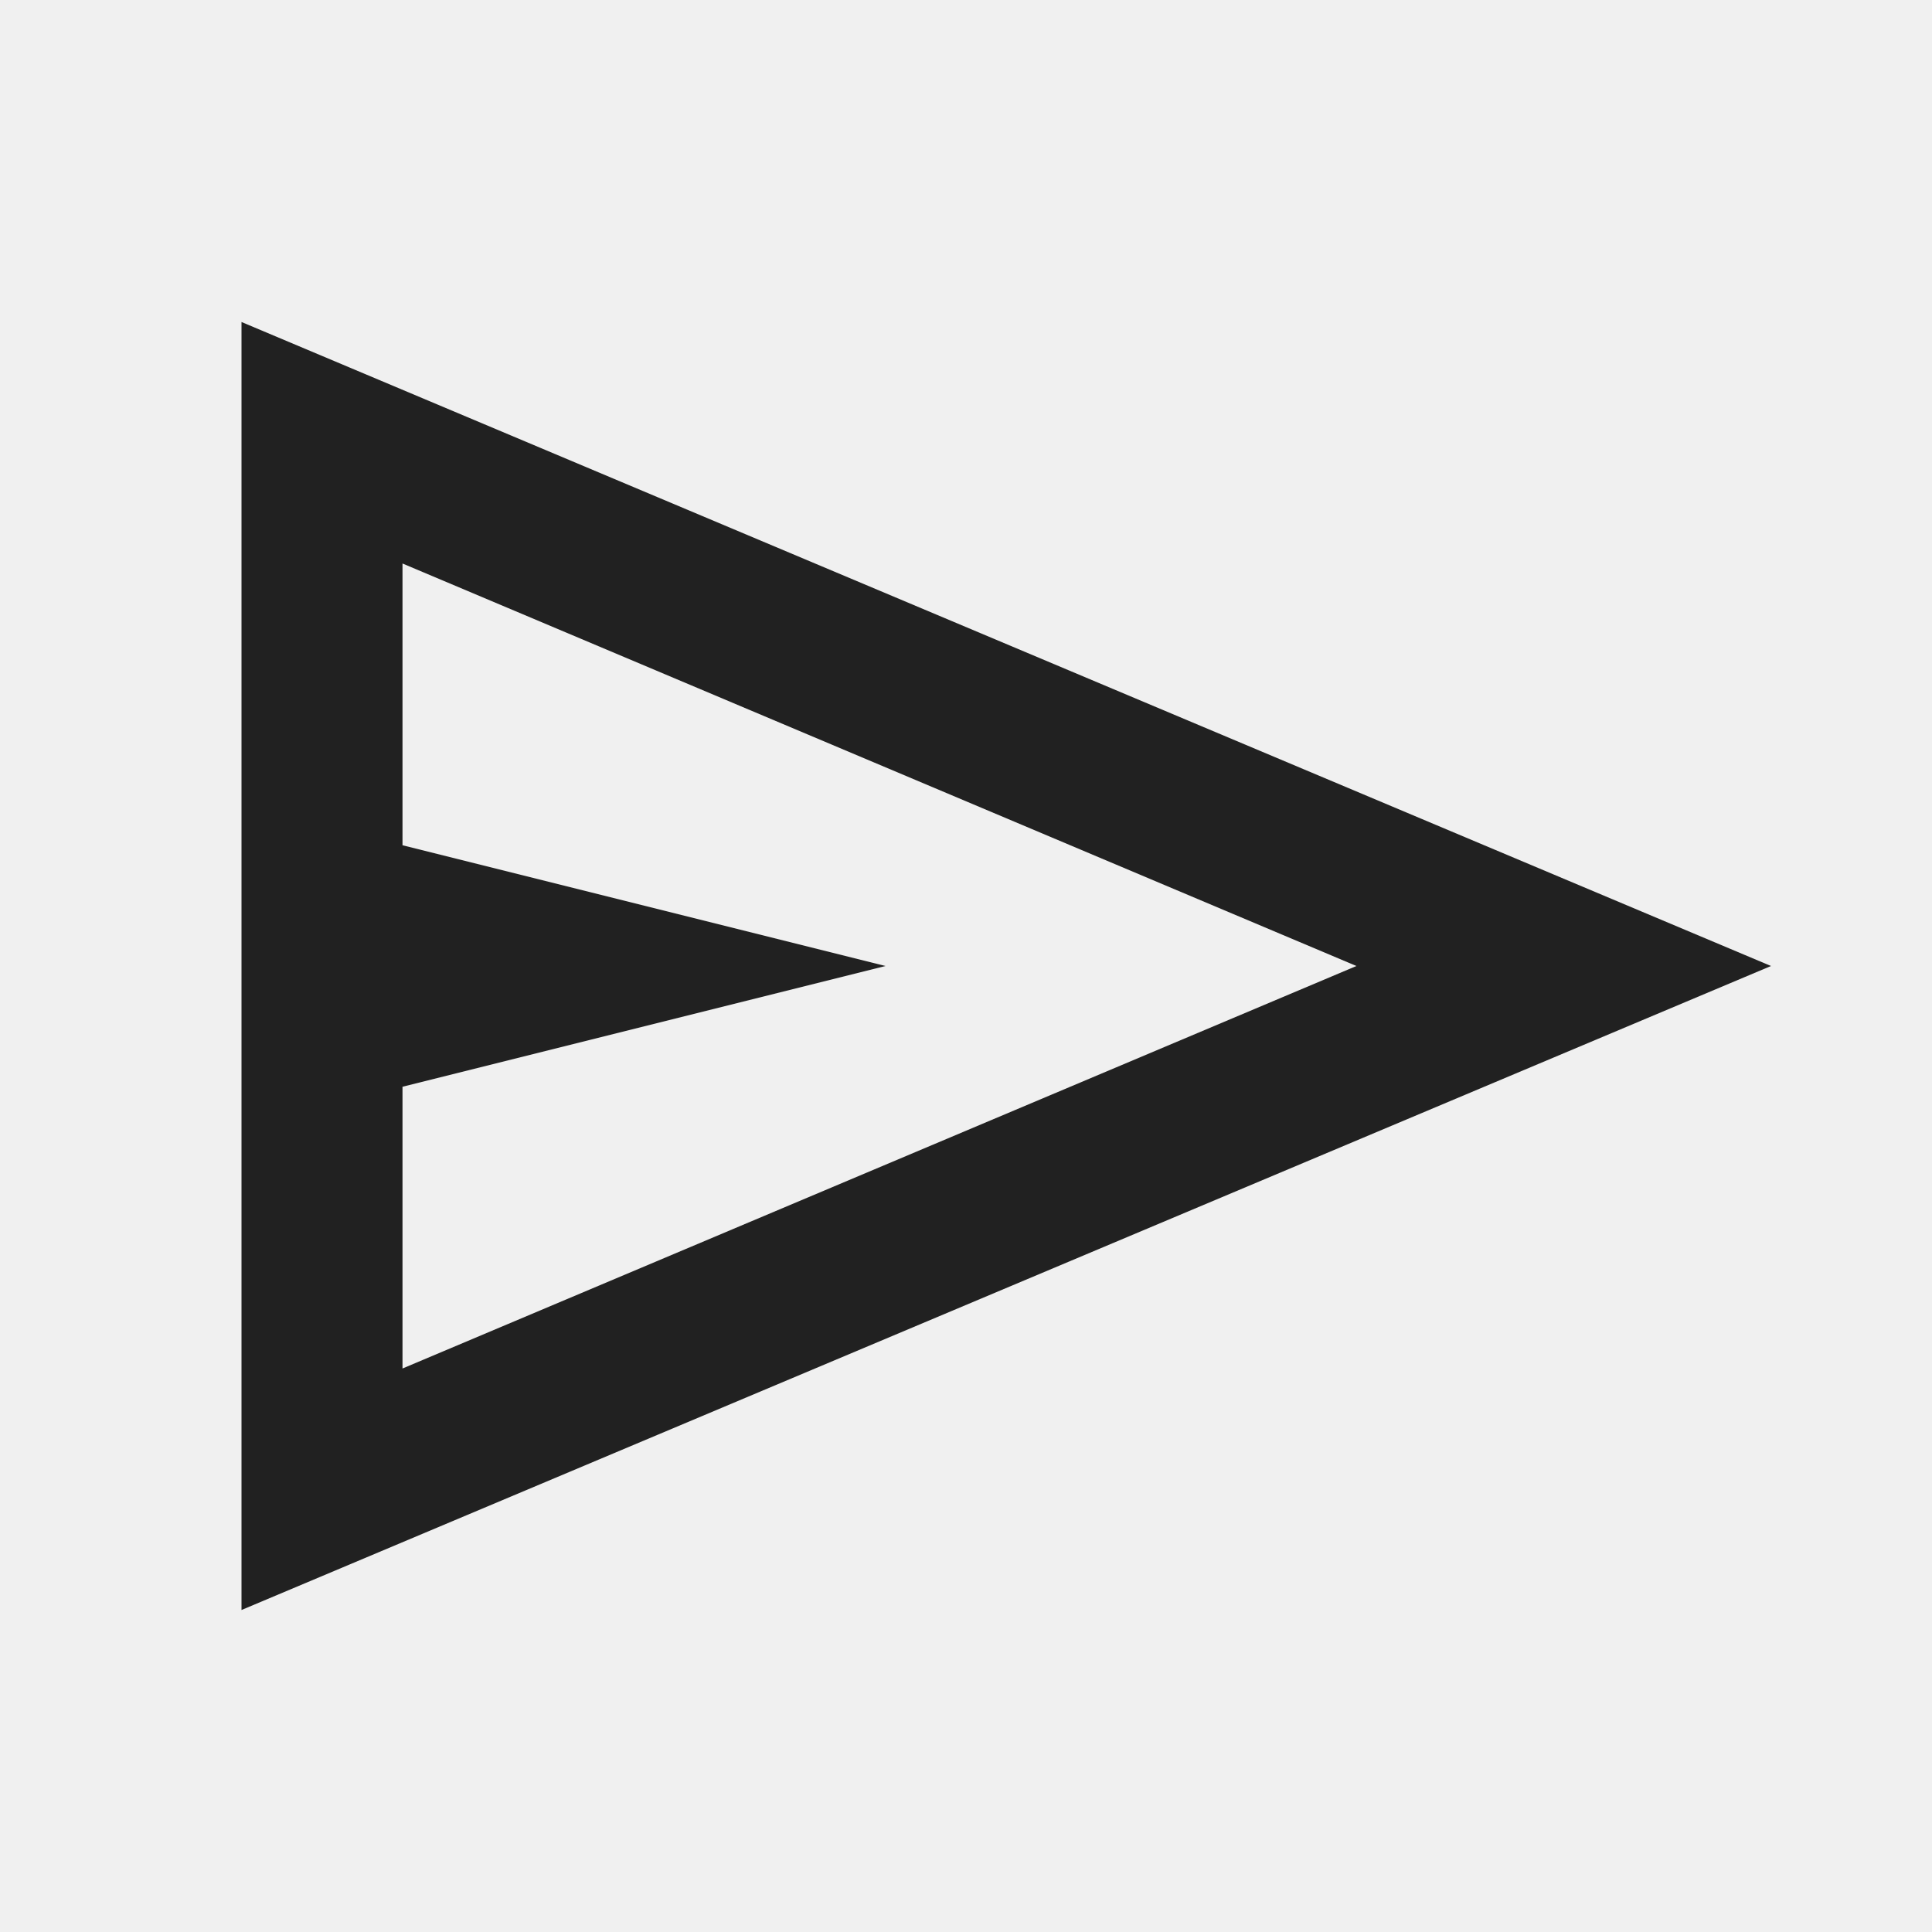
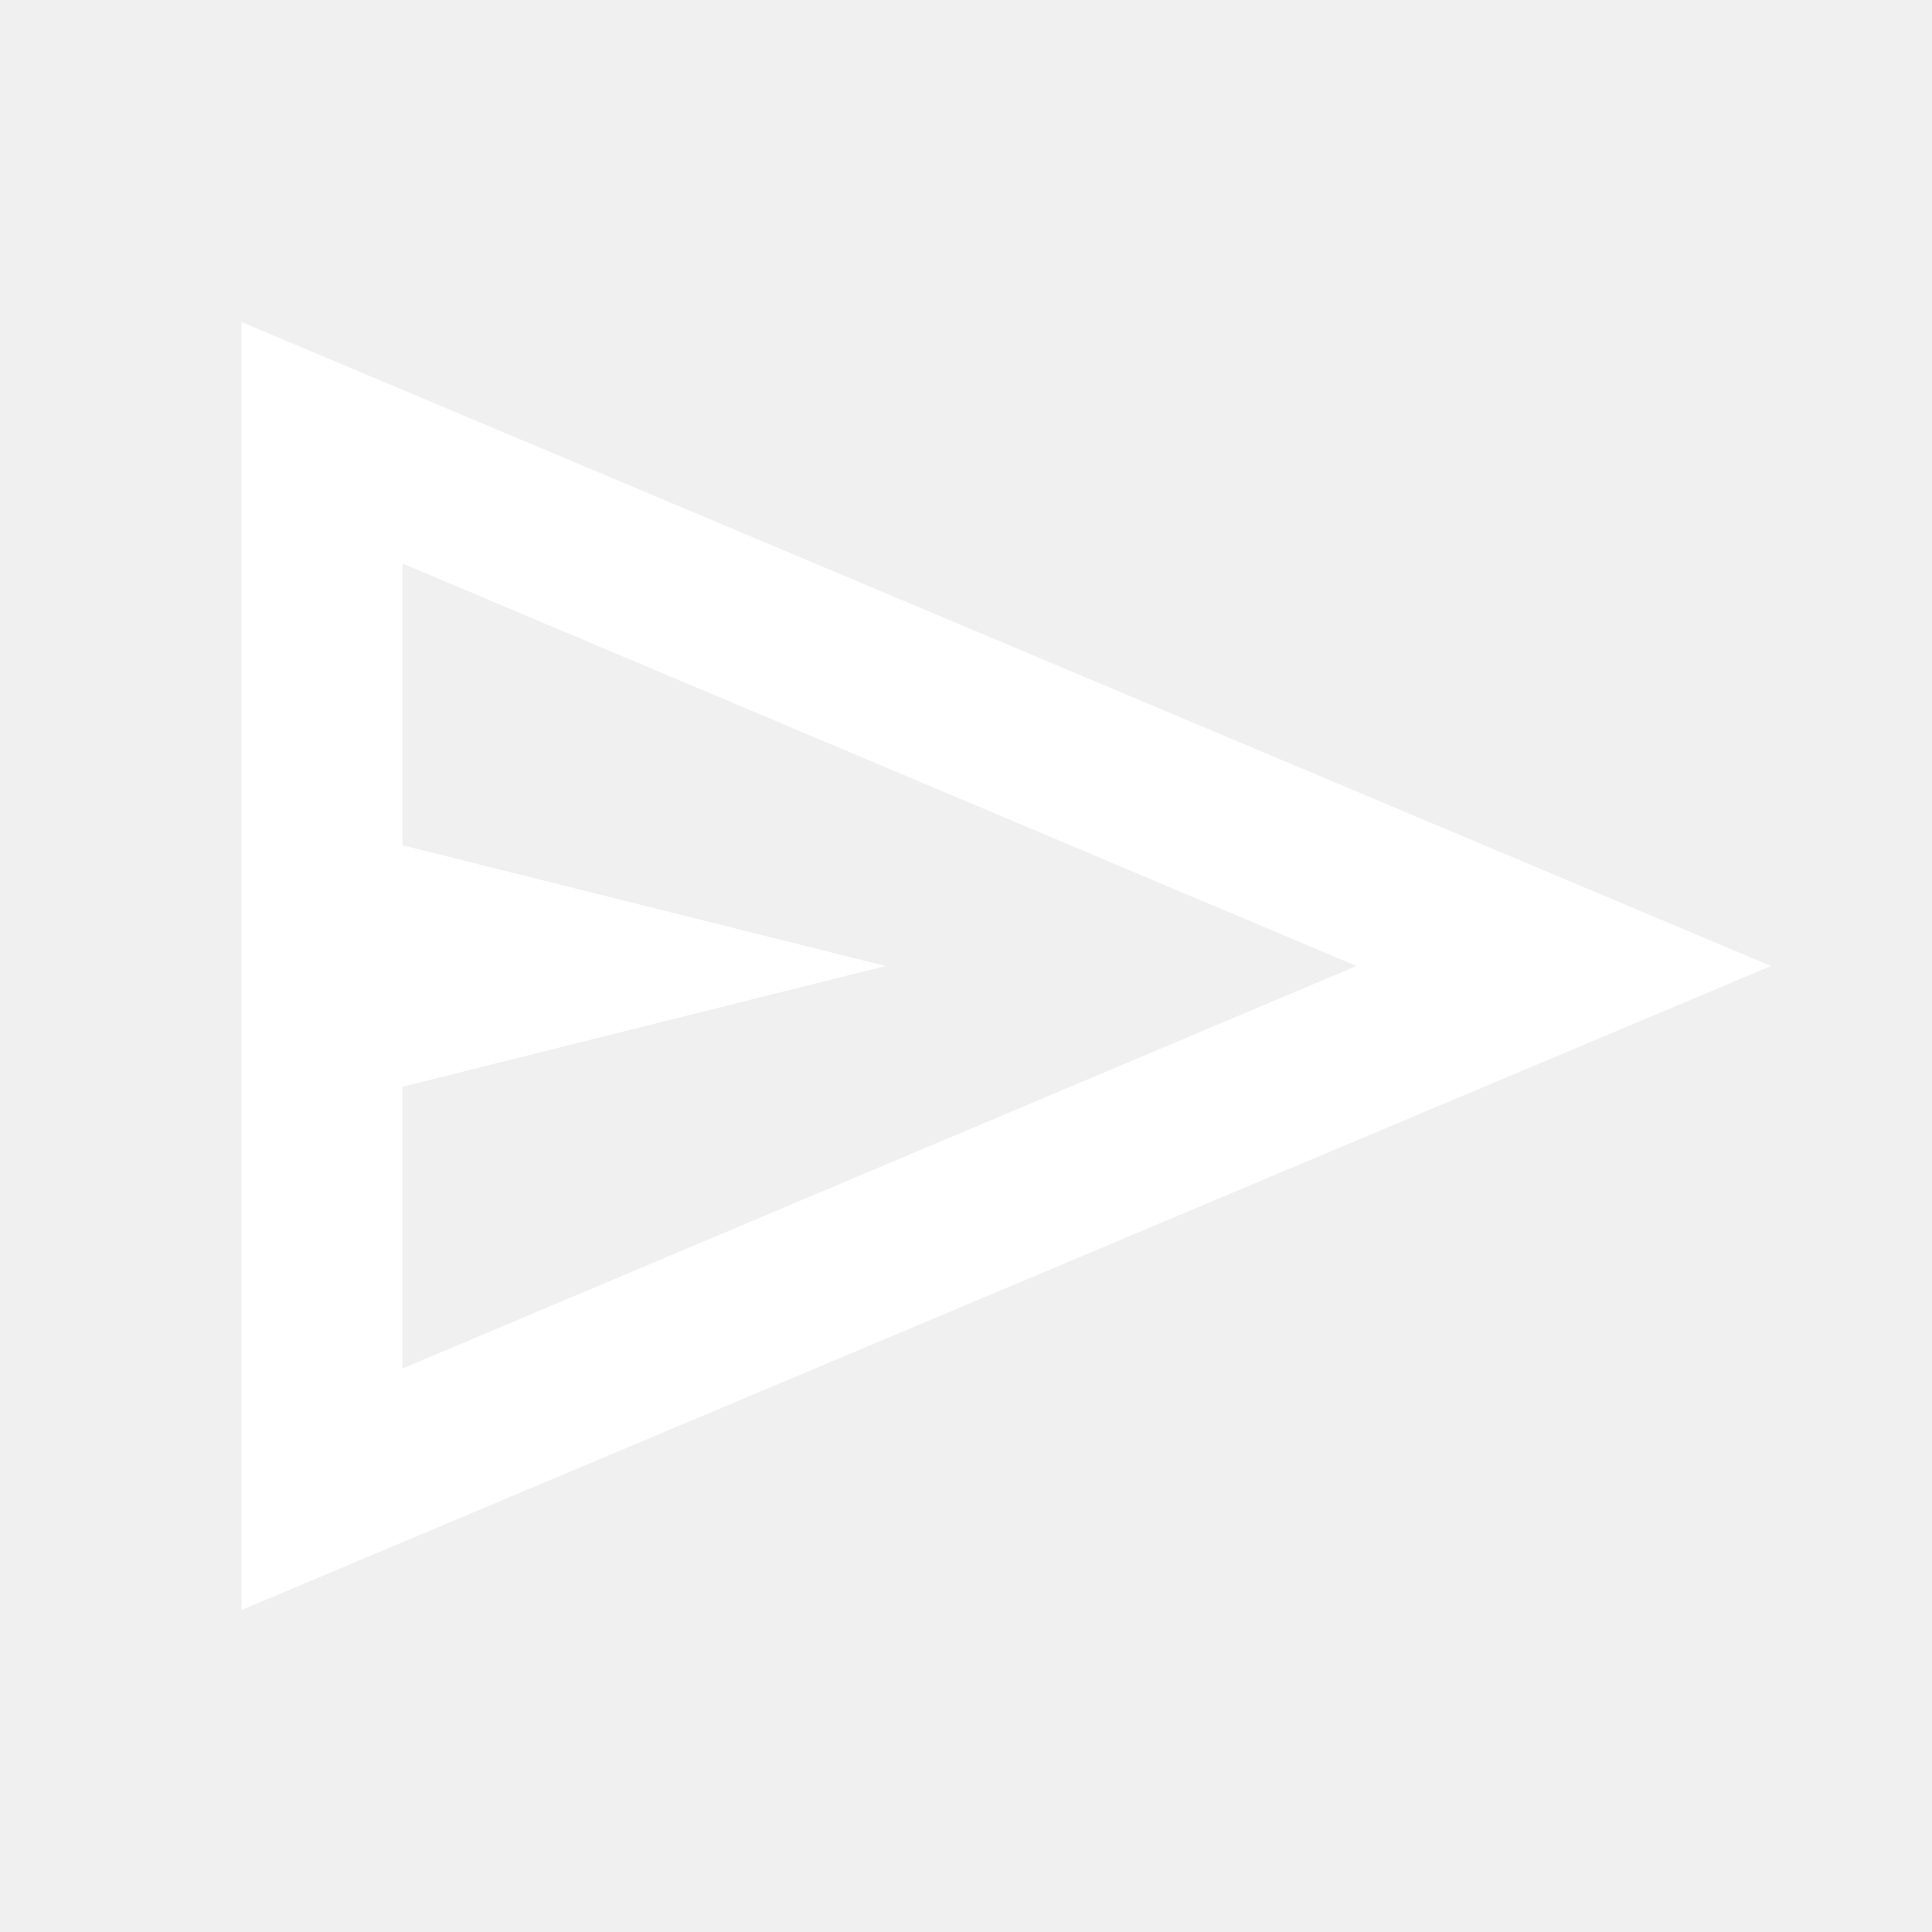
- <svg xmlns="http://www.w3.org/2000/svg" height="24" viewBox="0 -960 960 960" width="24">
-   <path fill="#212121" d="M120-160v-640l760 320-760 320Zm80-120 474-200-474-200v140l240 60-240 60v140Zm0 0v-400 400Z" />
+ <svg xmlns="http://www.w3.org/2000/svg" height="24" viewBox="0 -960 960 960" width="24" fill="#FFFFFF">
+   <path d="M120-160v-640l760 320-760 320Zm80-120 474-200-474-200v140l240 60-240 60v140Zm0 0v-400 400Z" />
</svg>
